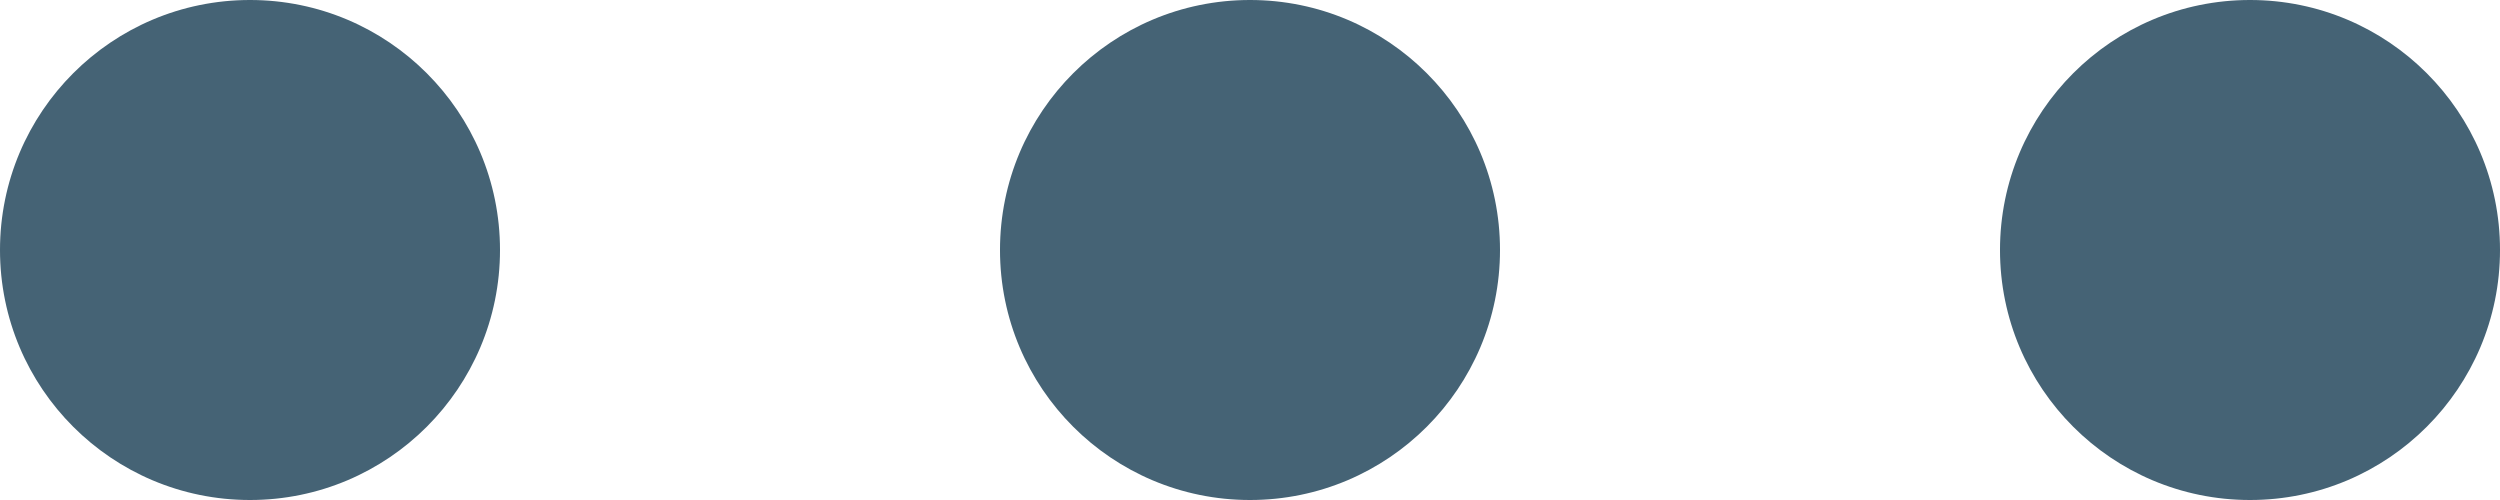
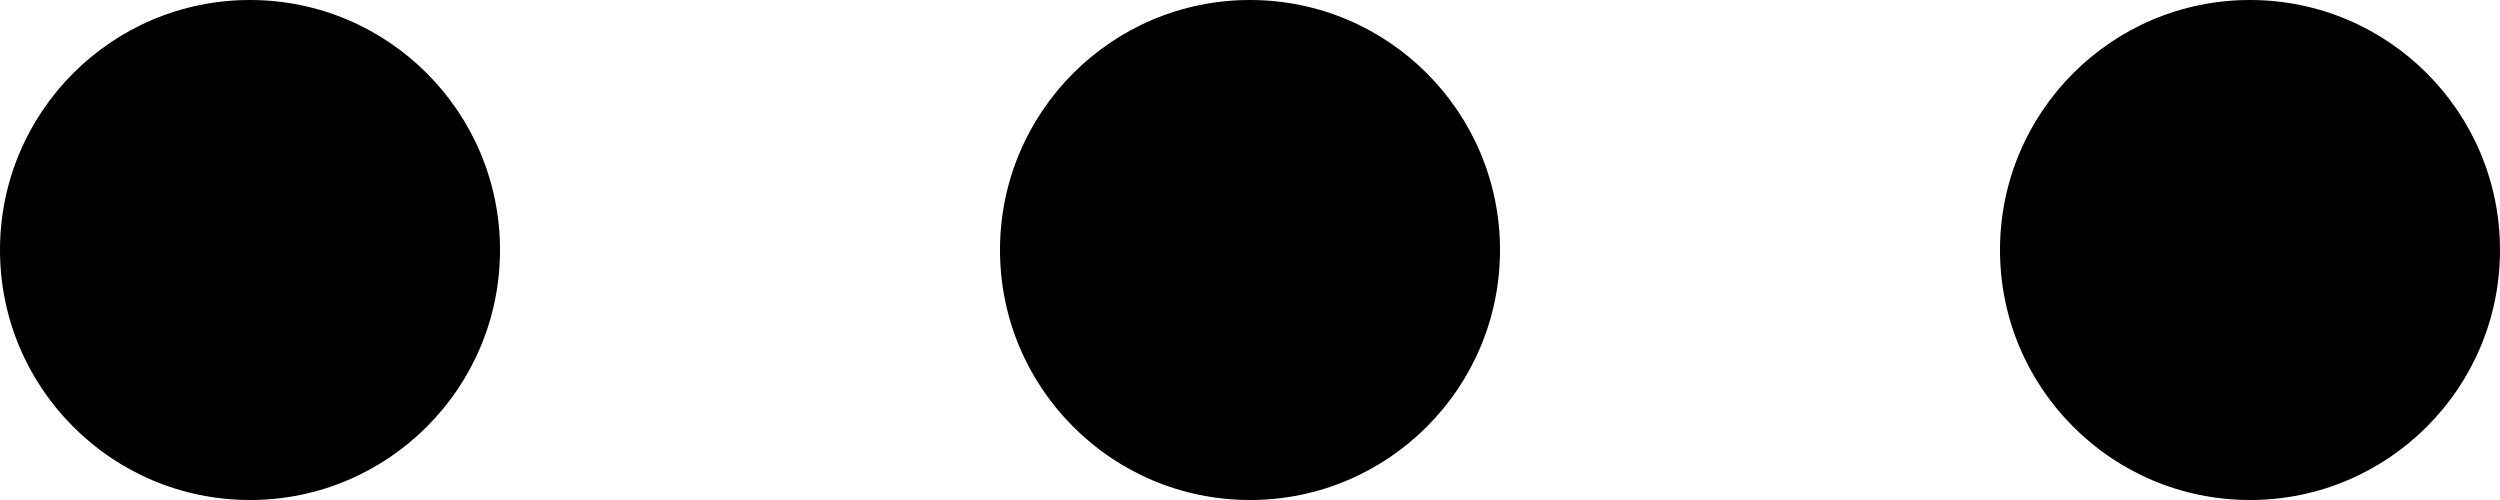
<svg xmlns="http://www.w3.org/2000/svg" width="25" height="5" viewBox="0 0 25 5" fill="none">
-   <circle cx="2.5" cy="2.5" r="2.5" fill="#456375" />
-   <circle cx="12.5" cy="2.5" r="2.5" fill="#456375" />
-   <circle cx="22.5" cy="2.5" r="2.5" fill="#456375" />
+   <circle cx="2.5" cy="2.5" r="2.5" fill="black" />
+   <circle cx="12.5" cy="2.5" r="2.5" fill="black" />
+   <circle cx="22.5" cy="2.5" r="2.5" fill="black" />
</svg>
